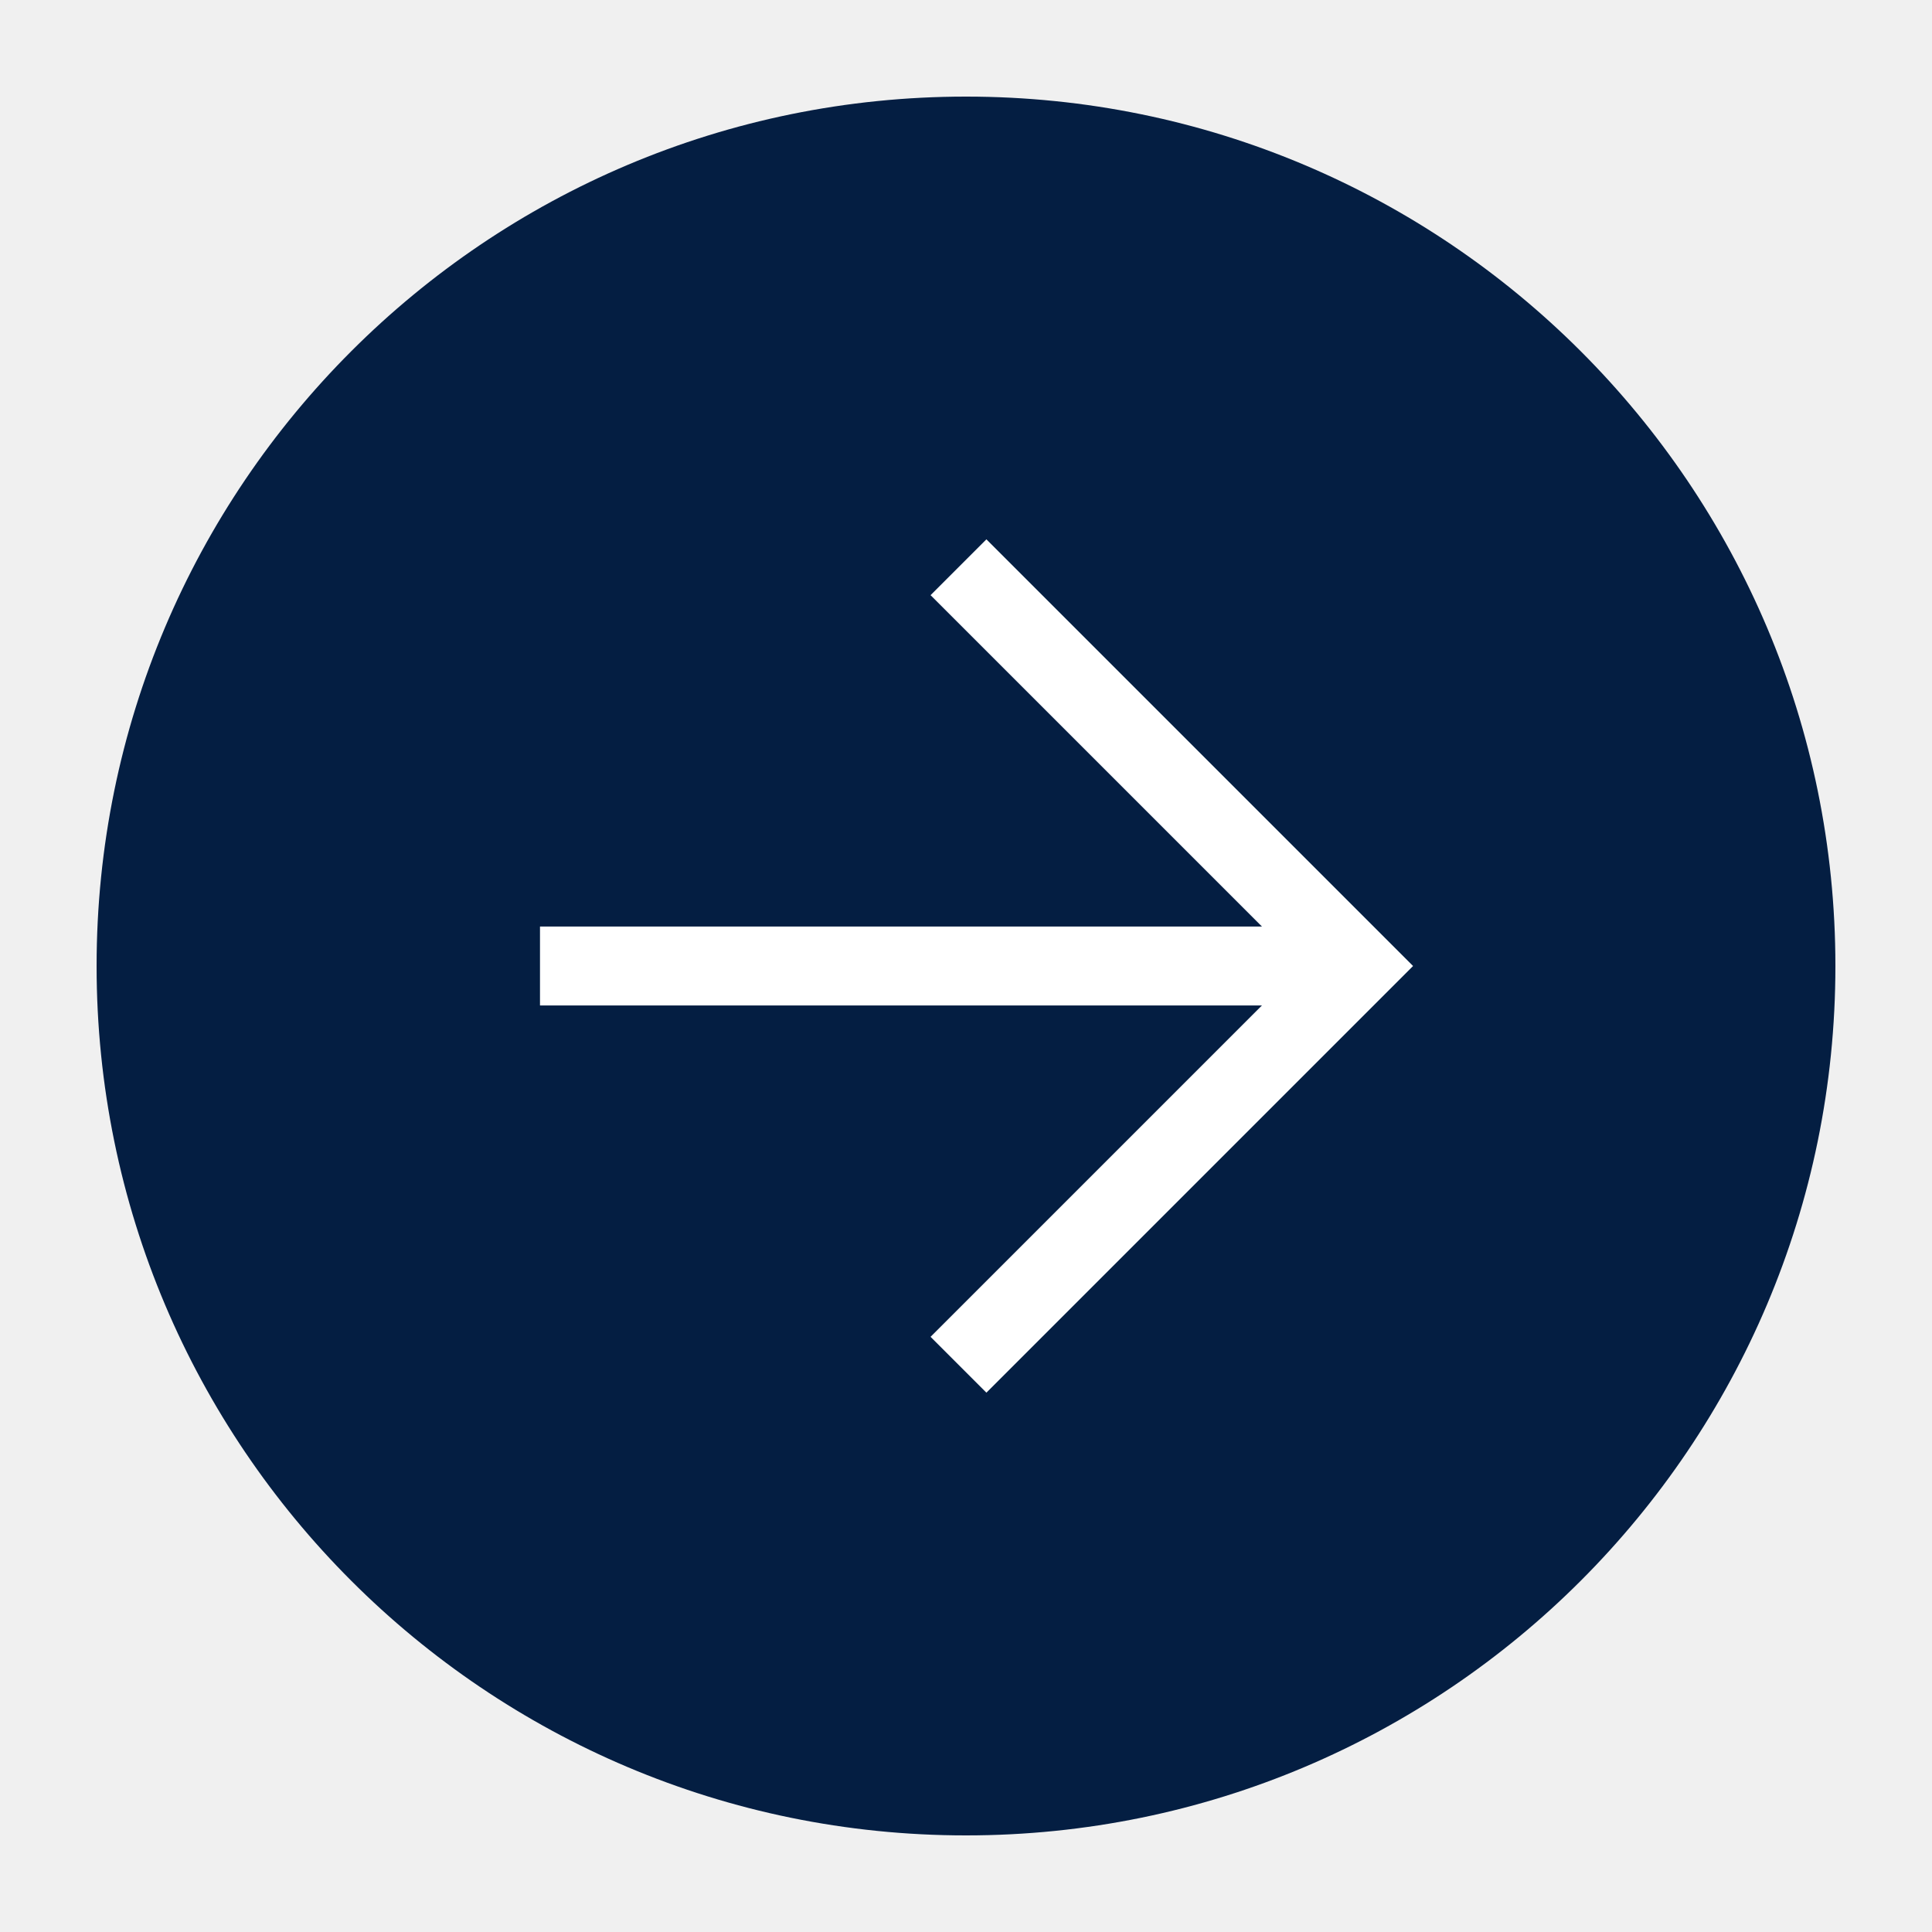
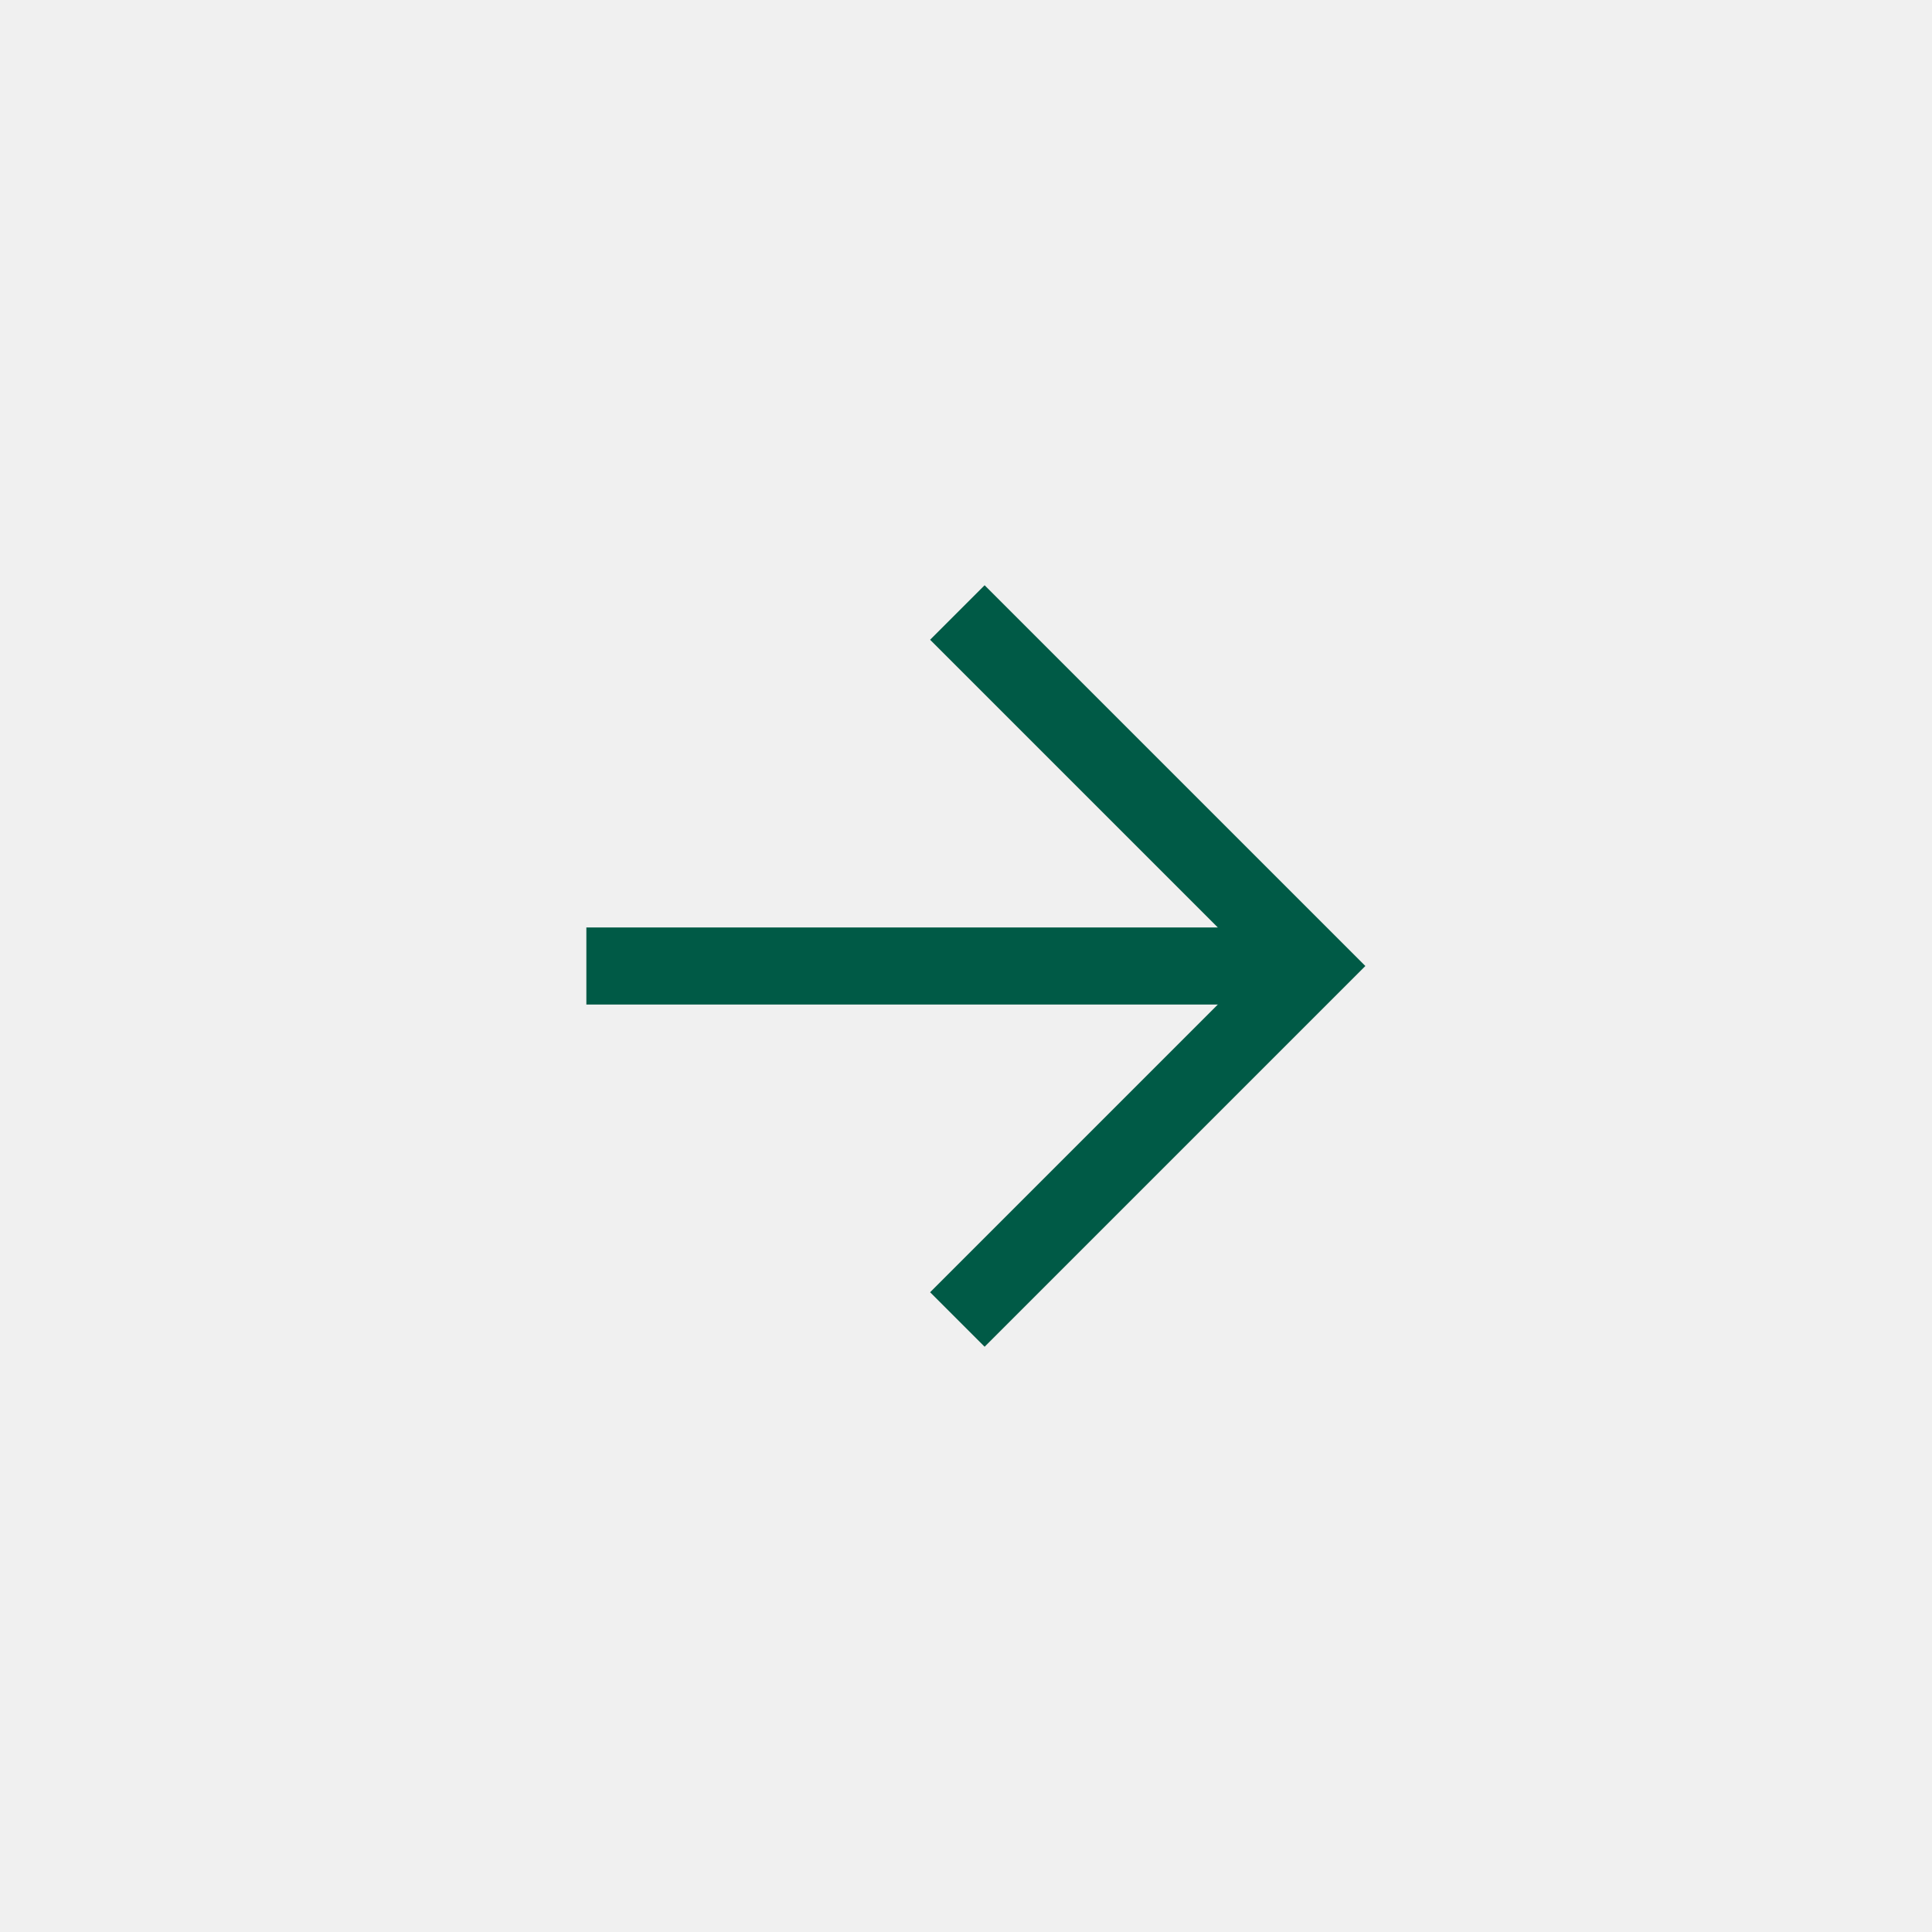
<svg xmlns="http://www.w3.org/2000/svg" version="1.1" id="Layer_1" x="0px" y="0px" viewBox="0 0 200 200" style="enable-background:new 0 0 200 200;" xml:space="preserve">
  <style type="text/css">
- 	.st0{fill:#041E42;}
- 	.st1{fill:none;stroke:#FFFFFF;stroke-width:8.174;}
- 	.st2{fill:none;stroke:#FFFFFF;stroke-width:8.174;stroke-linejoin:round;}
+ 	.st0{fill:none;stroke:#005A46;stroke-width:7.979;}
+ 	.st1{fill:none;stroke:#005A46;stroke-width:7.979;stroke-linejoin:round;}
</style>
-   <circle class="st0" cx="100" cy="100" r="90" />
  <g>
-     <polyline class="st1" points="99.222,58.722 140.5,100 99.222,141.278  " />
-     <line class="st2" x1="55.9" y1="100" x2="137.557" y2="100" />
+     <polyline class="st0" points="99.106,63.406 135.7,100 99.106,136.594  " />
+     <line class="st1" x1="60.7" y1="100" x2="133.091" y2="100" />
  </g>
</svg>
